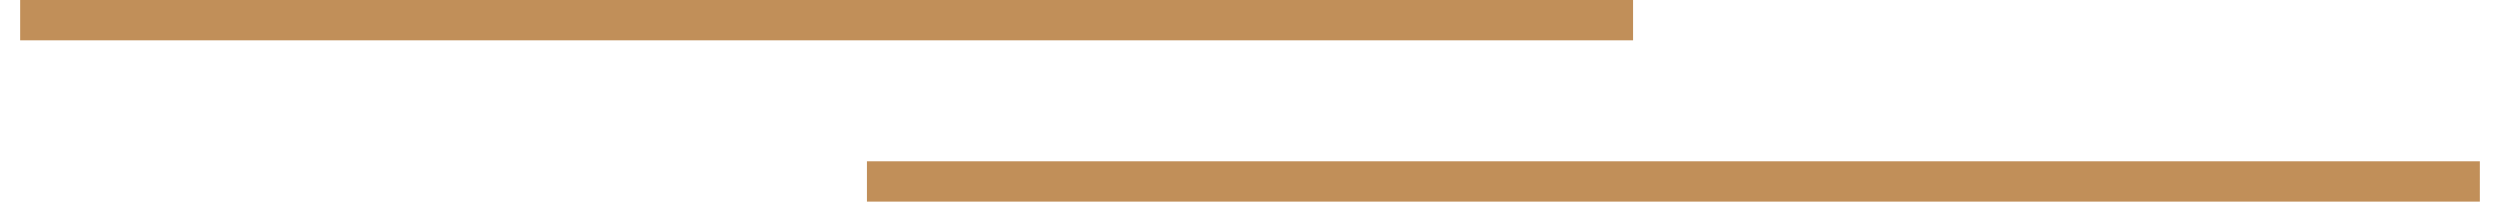
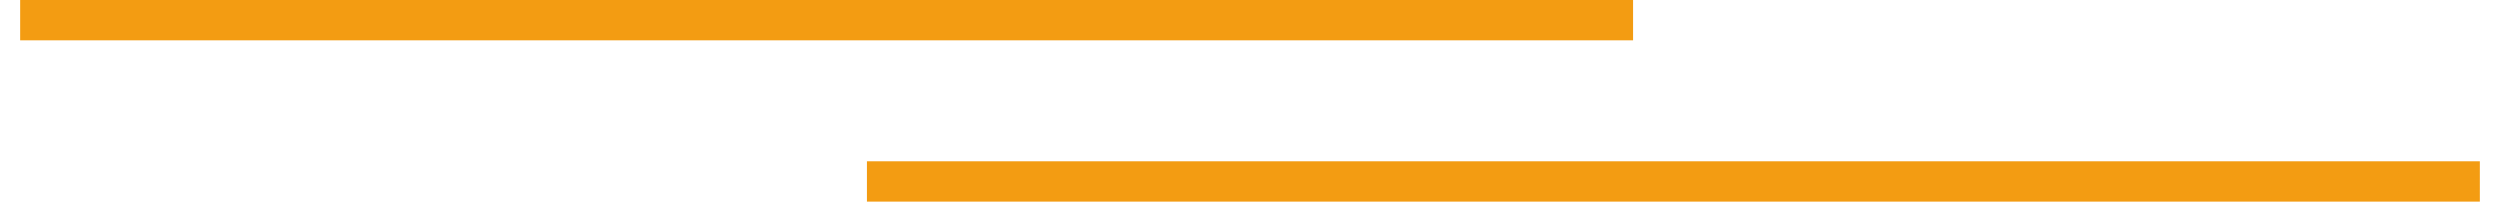
<svg xmlns="http://www.w3.org/2000/svg" id="Sep" width="62" height="5" viewBox="0 0 62 5">
  <defs>
    <style>
      .cls-1 {
-         fill: #c18f59;
+         fill: #f39c12;
        fill-rule: evenodd;
      }
    </style>
  </defs>
  <path id="Sep_" data-name="Sep " class="cls-1" d="M21.5,5V4h40V5h-40Z" />
  <path id="Sep-2" data-name="Sep" class="cls-1" d="M0.5,1V0h40V1H0.5Z" />
</svg>
